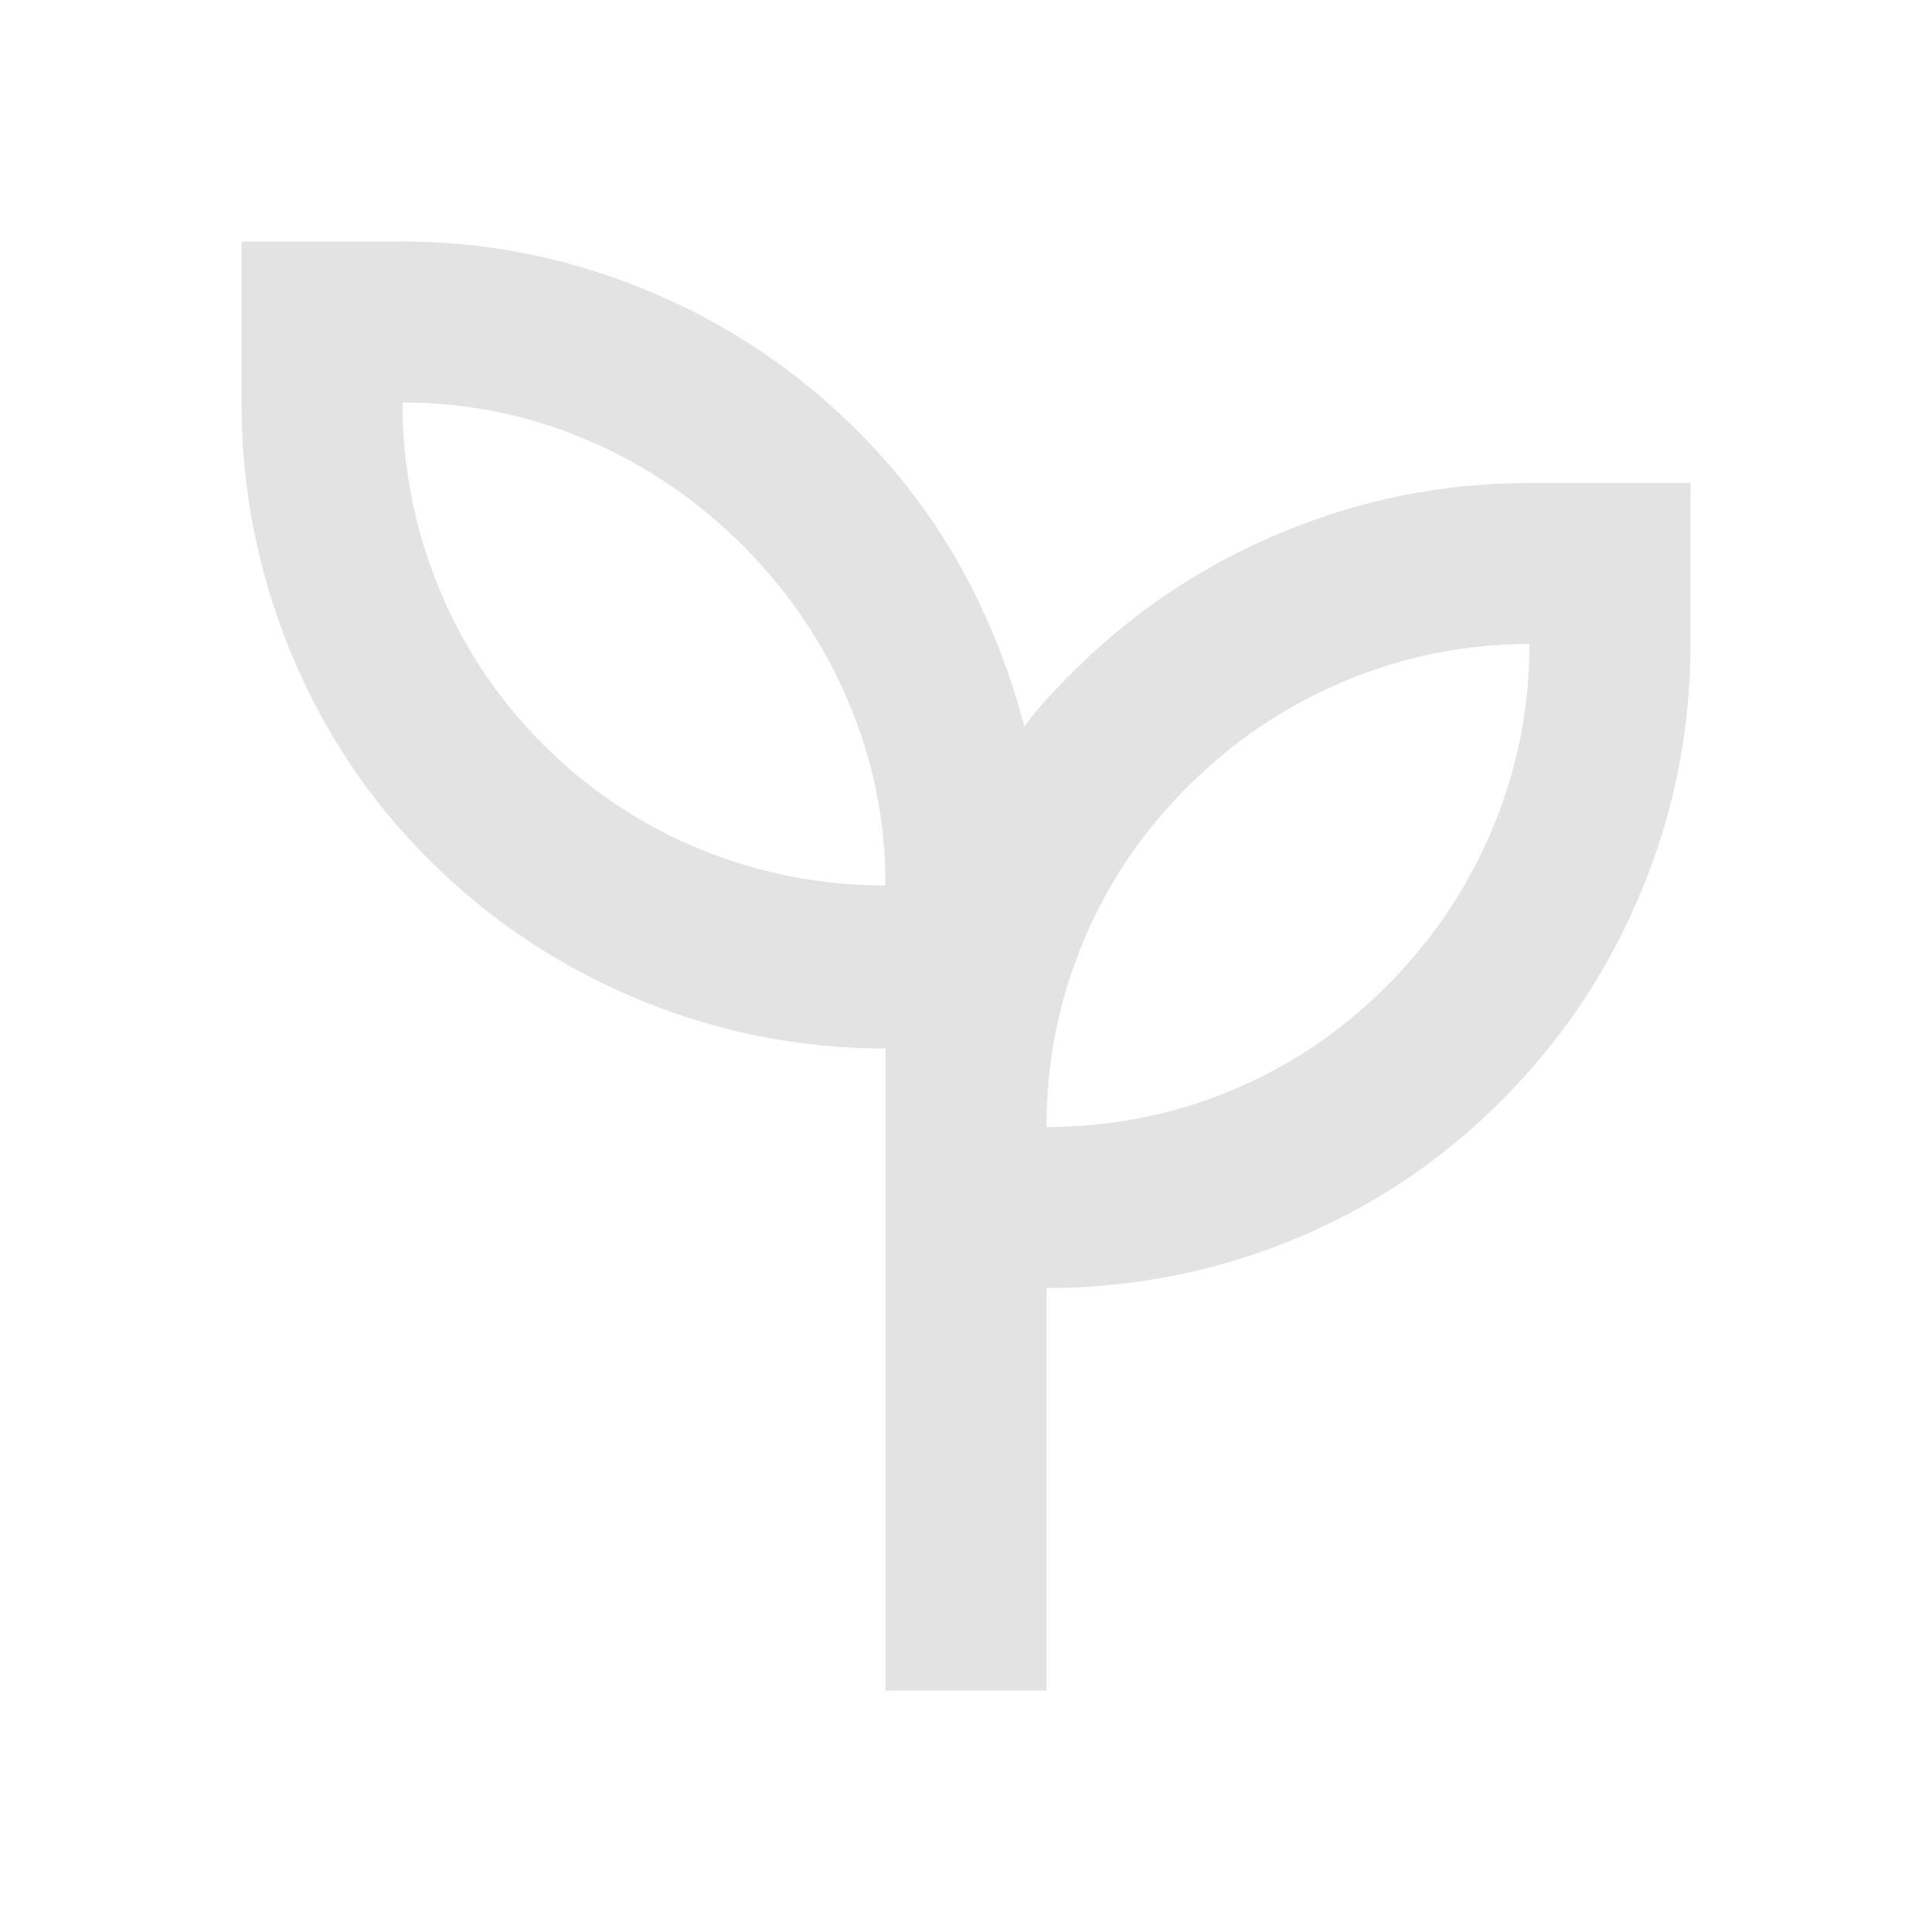
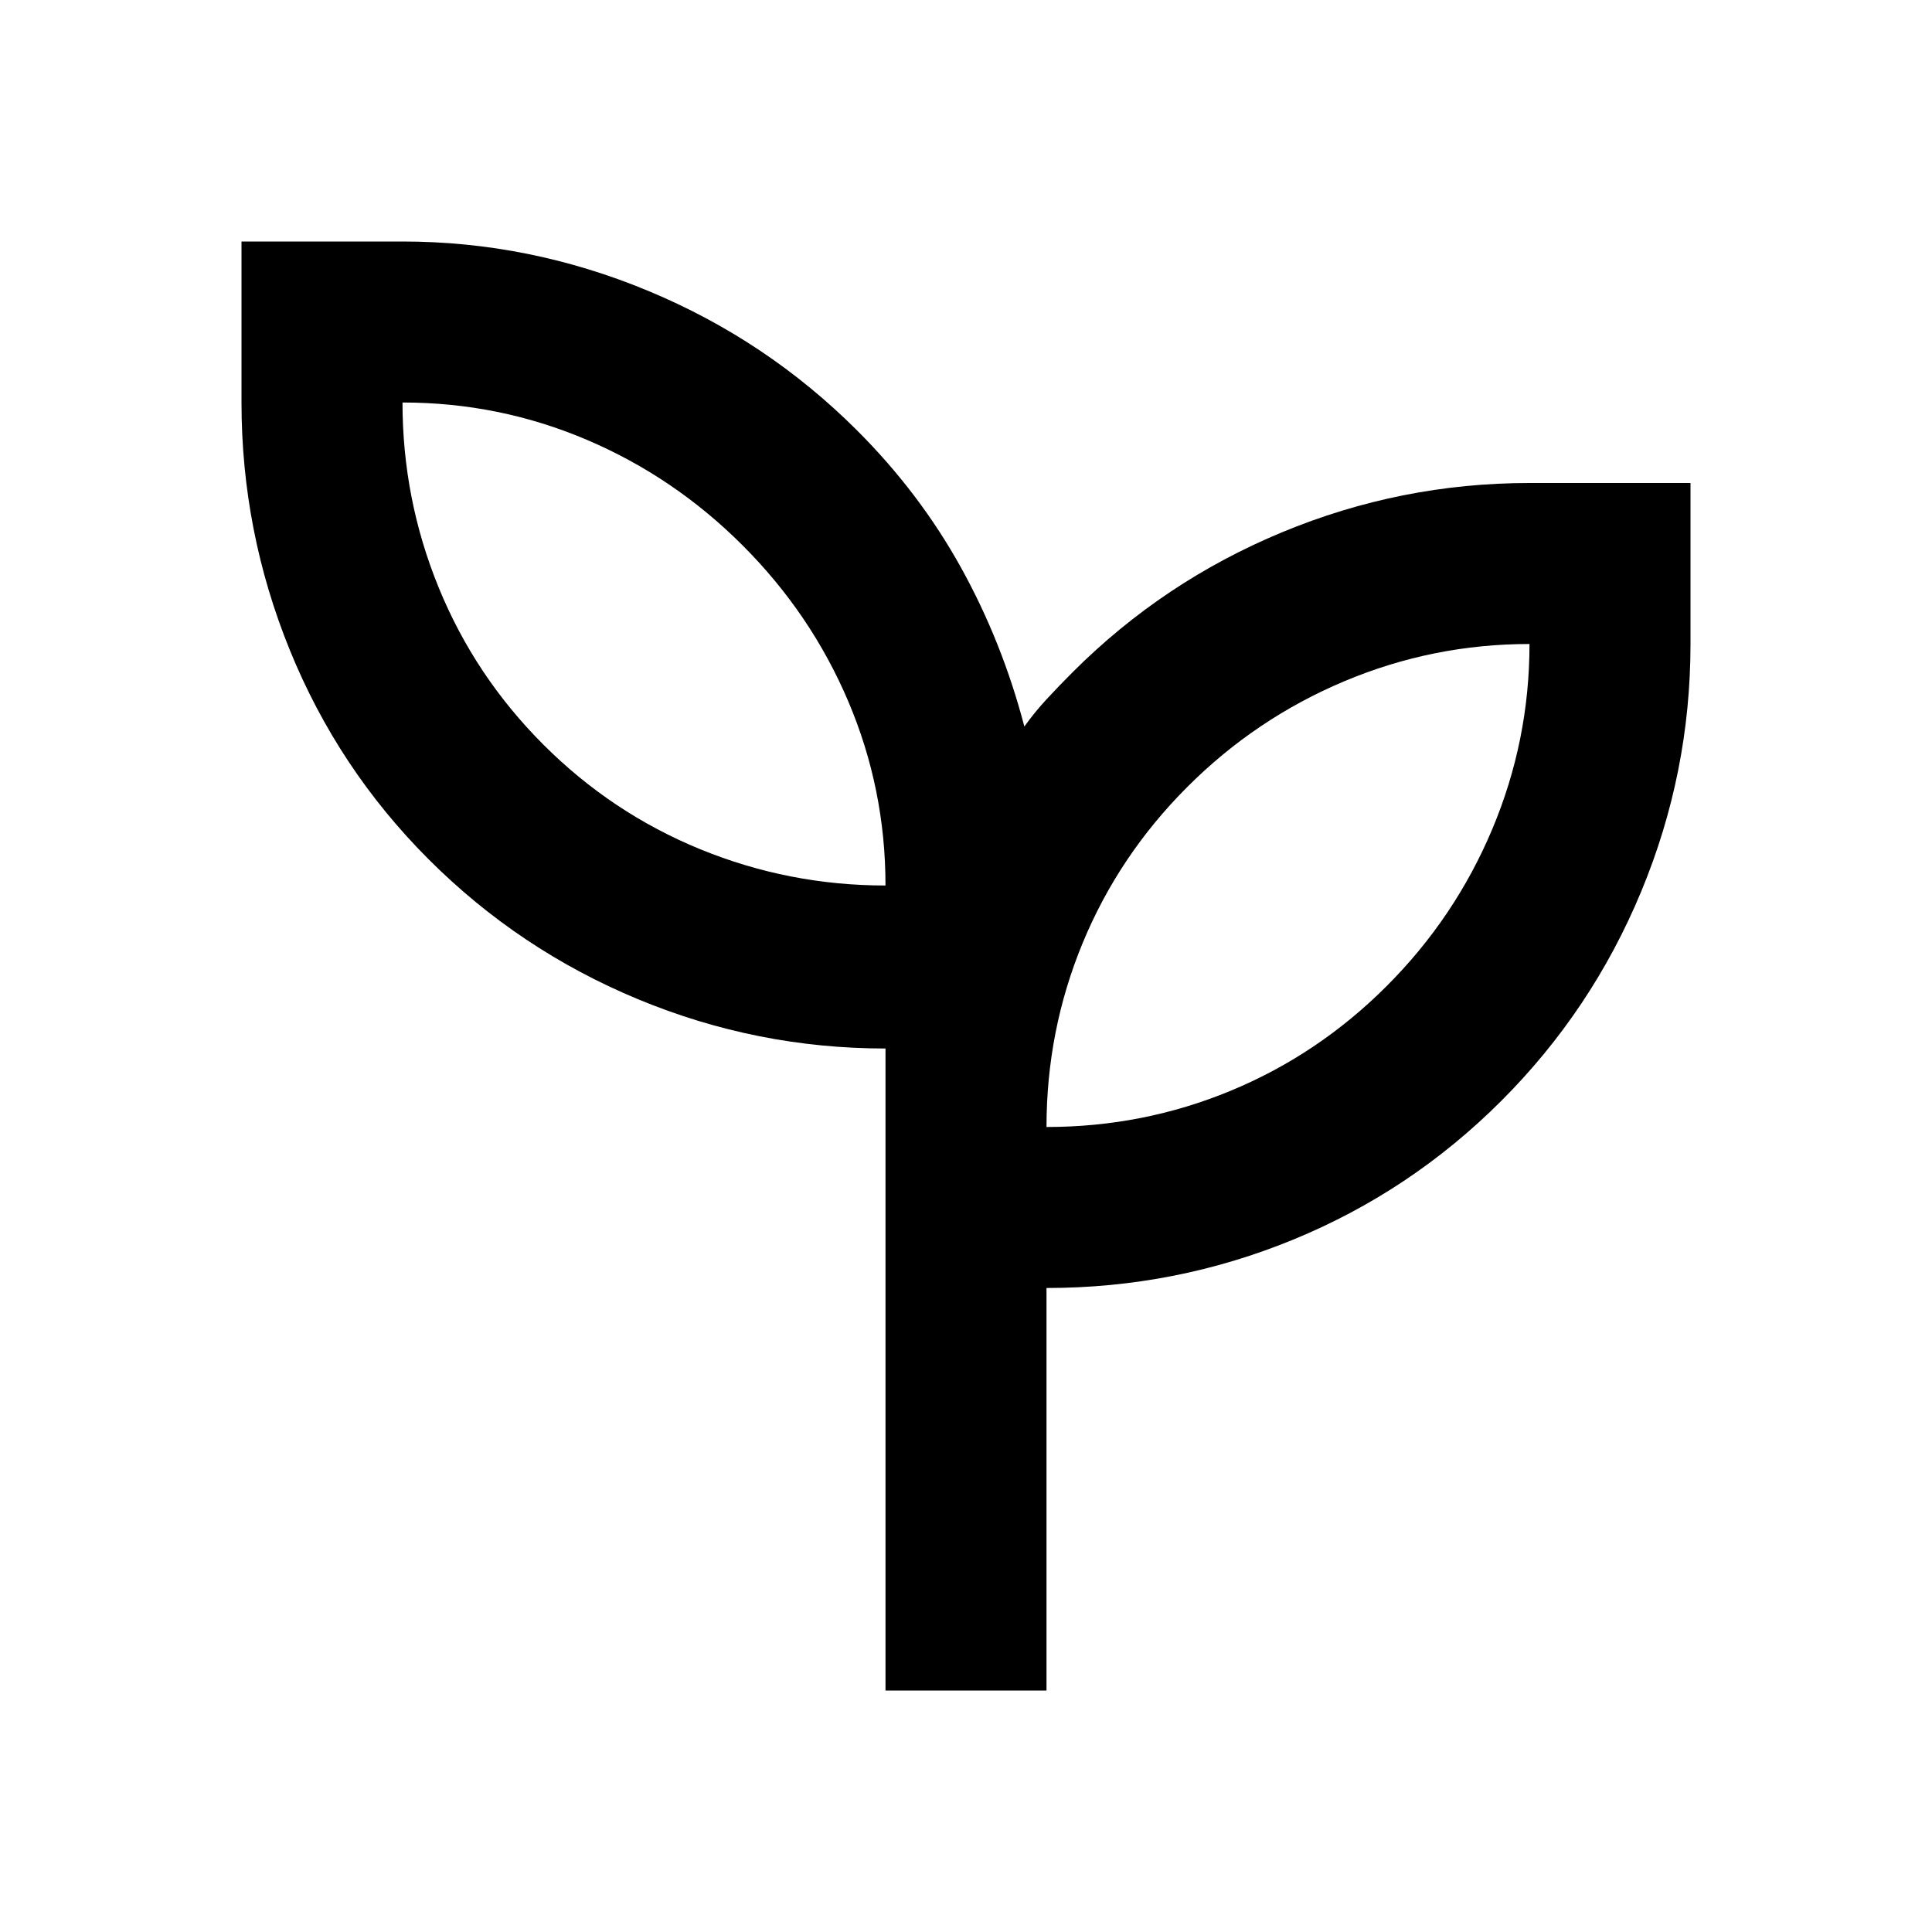
- <svg xmlns="http://www.w3.org/2000/svg" height="24px" viewBox="0 -960 960 960" width="24px" fill="#e3e3e3">
+ <svg xmlns="http://www.w3.org/2000/svg" height="24px" viewBox="0 -960 960 960" width="24px" fill="#000000">
  <path d="M440-120v-319q-64 0-123-24.5T213-533q-45-45-69-104t-24-123v-80h80q63 0 122 24.5T426-746q31 31 51.5 68t31.5 79q5-7 11-13.5t13-13.5q45-45 104-69.5T760-720h80v80q0 64-24.5 123T746-413q-45 45-103.5 69T520-320v200h-80Zm0-400q0-48-18.5-91.5T369-689q-34-34-77.5-52.5T200-760q0 48 18 92t52 78q34 34 78 52t92 18Zm80 120q48 0 91.5-18t77.5-52q34-34 52.5-78t18.5-92q-48 0-92 18.5T590-569q-34 34-52 77.5T520-400Zm0 0Zm-80-120Z" />
</svg>
